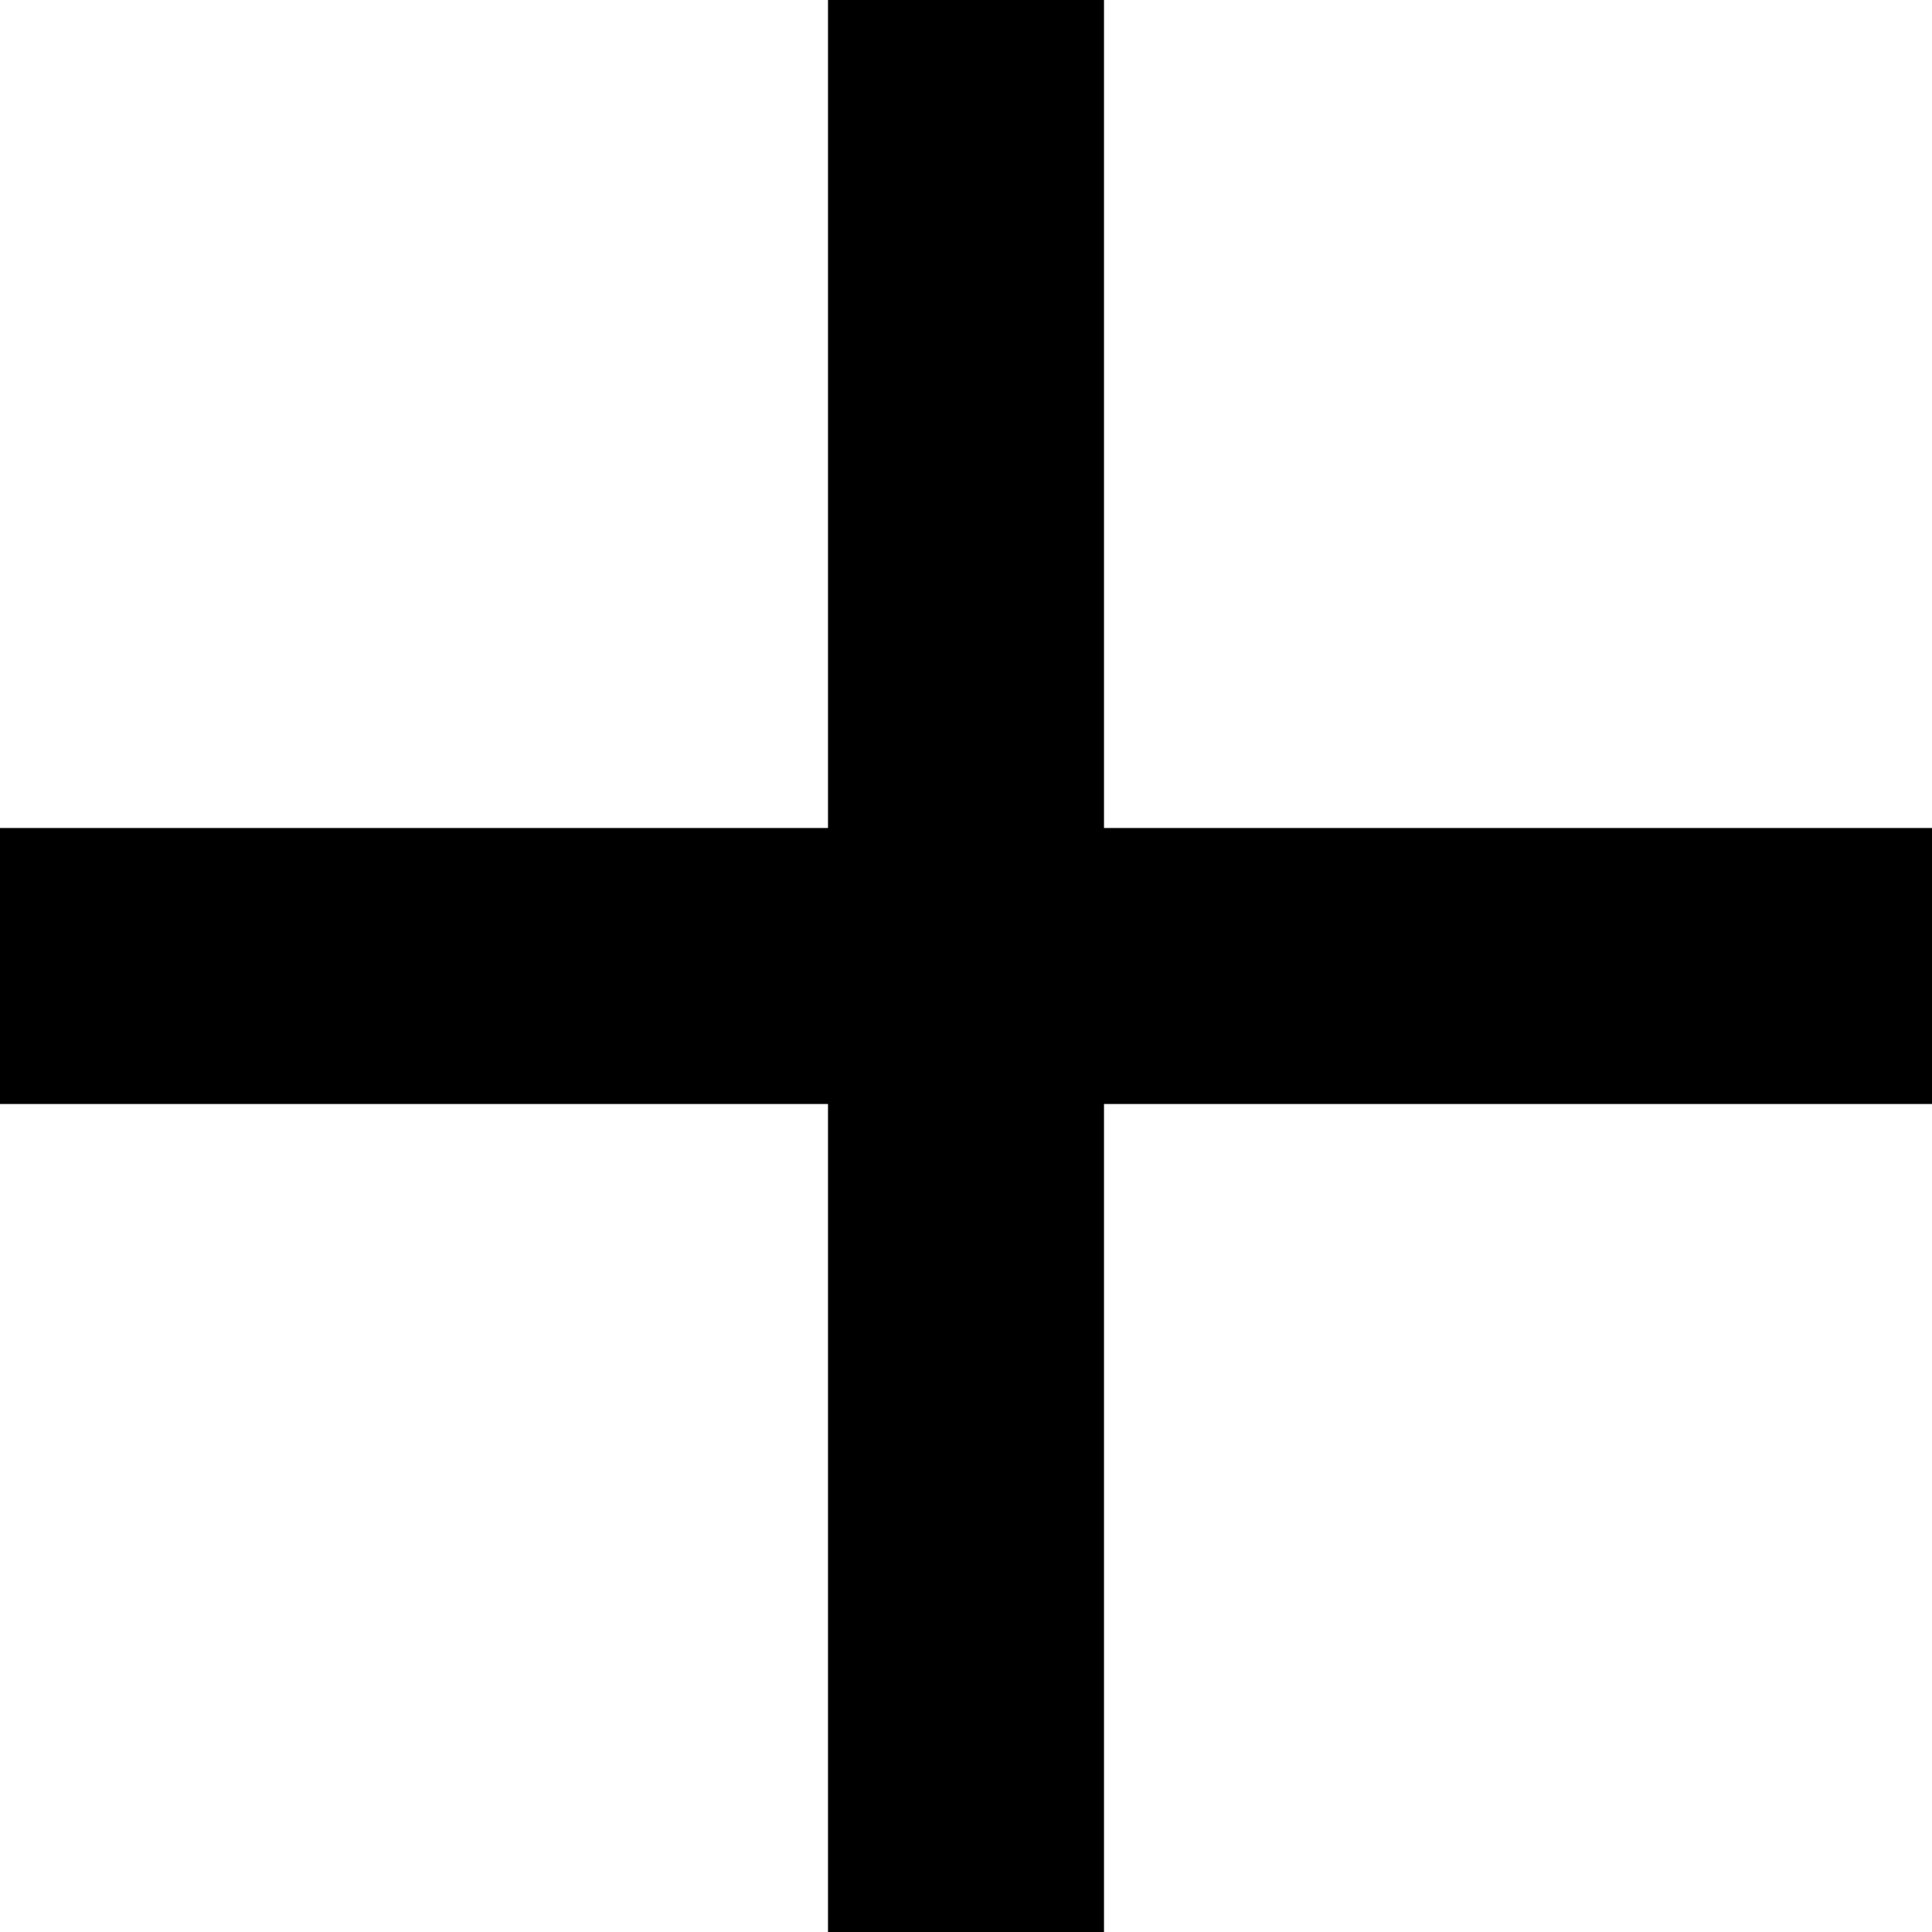
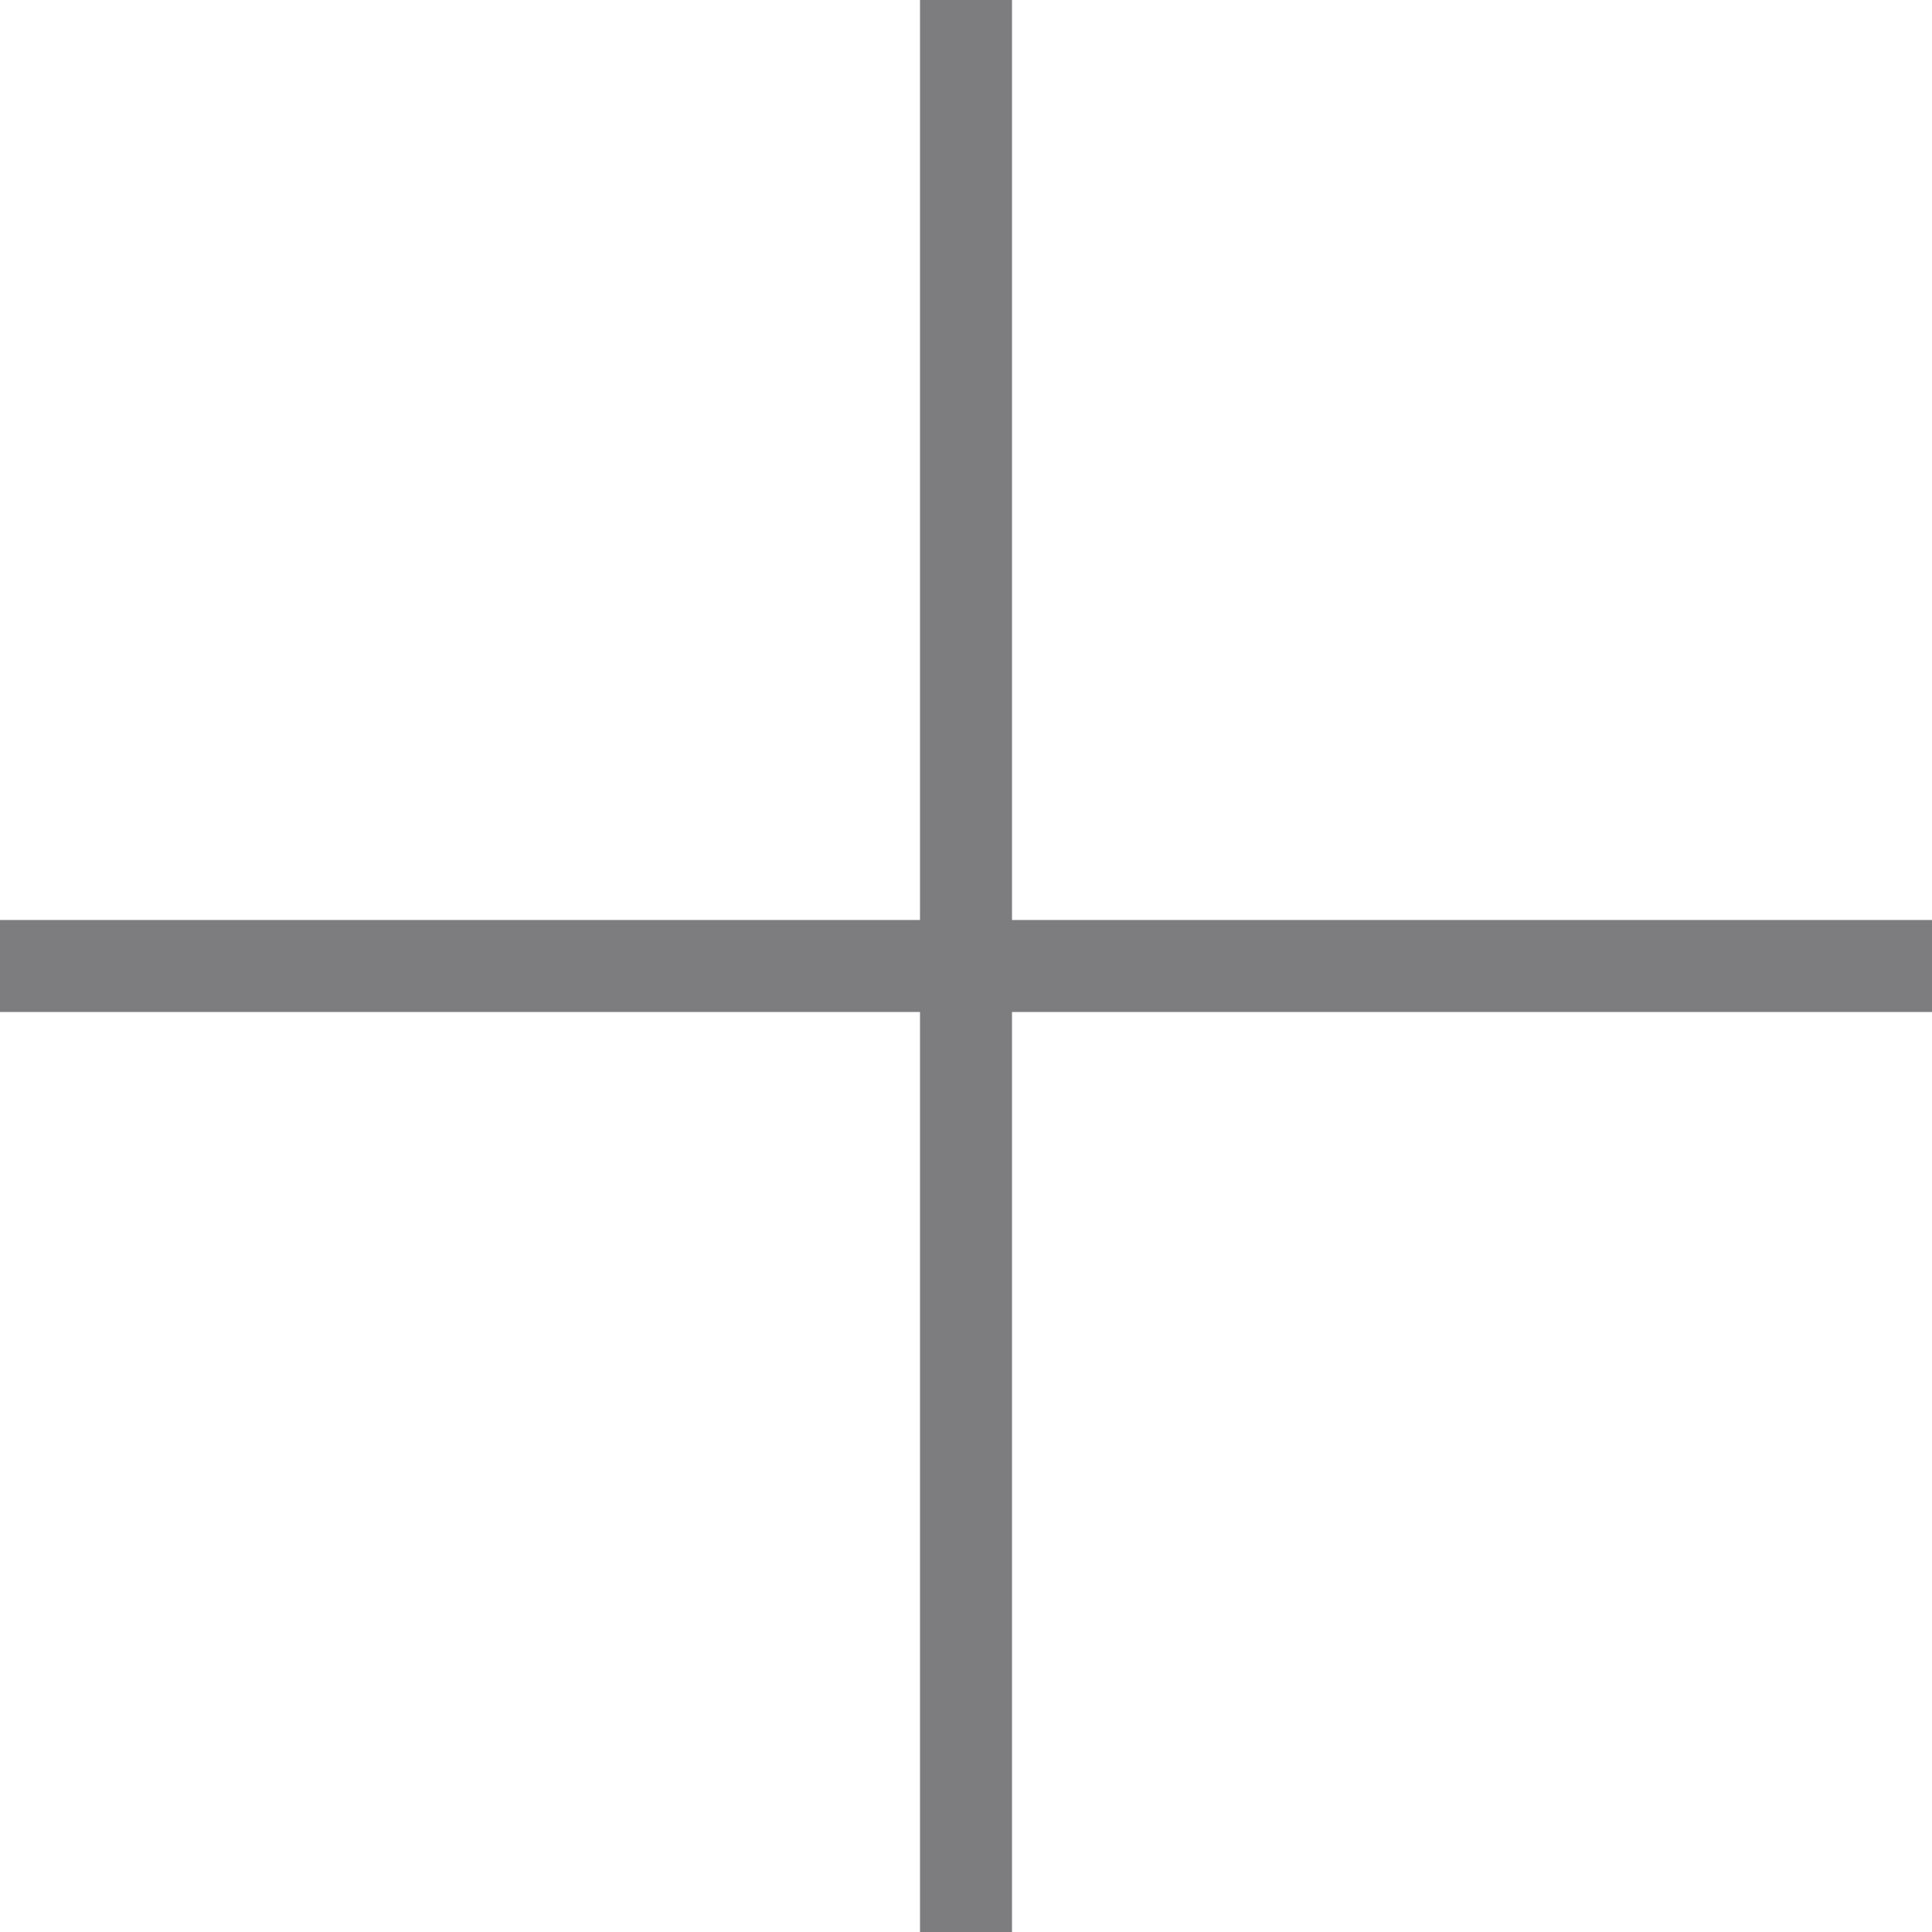
- <svg xmlns="http://www.w3.org/2000/svg" version="1.1" id="icon" x="0px" y="0px" viewBox="0 0 357 357" style="enable-background:new 0 0 357 357;" xml:space="preserve">
+ <svg xmlns="http://www.w3.org/2000/svg" version="1.1" id="Capa_1" x="0px" y="0px" viewBox="0 0 42 42" style="enable-background:new 0 0 42 42;" xml:space="preserve" width="512px" height="512px" class="hovered-paths">
  <g>
-     <g id="add">
-       <path d="M357,204H204v153h-51V204H0v-51h153V0h51v153h153V204z" />
-     </g>
+     <polygon points="42,20 22,20 22,0 20,0 20,20 0,20 0,22 20,22 20,42 22,42 22,22 42,22 " data-original="#000000" class="active-path" data-old_color="#6B00FF" fill="#7D7C7E" />
  </g>
-   <g>
- </g>
-   <g>
- </g>
-   <g>
- </g>
-   <g>
- </g>
-   <g>
- </g>
-   <g>
- </g>
-   <g>
- </g>
-   <g>
- </g>
-   <g>
- </g>
-   <g>
- </g>
-   <g>
- </g>
-   <g>
- </g>
-   <g>
- </g>
-   <g>
- </g>
-   <g>
- </g>
</svg>
